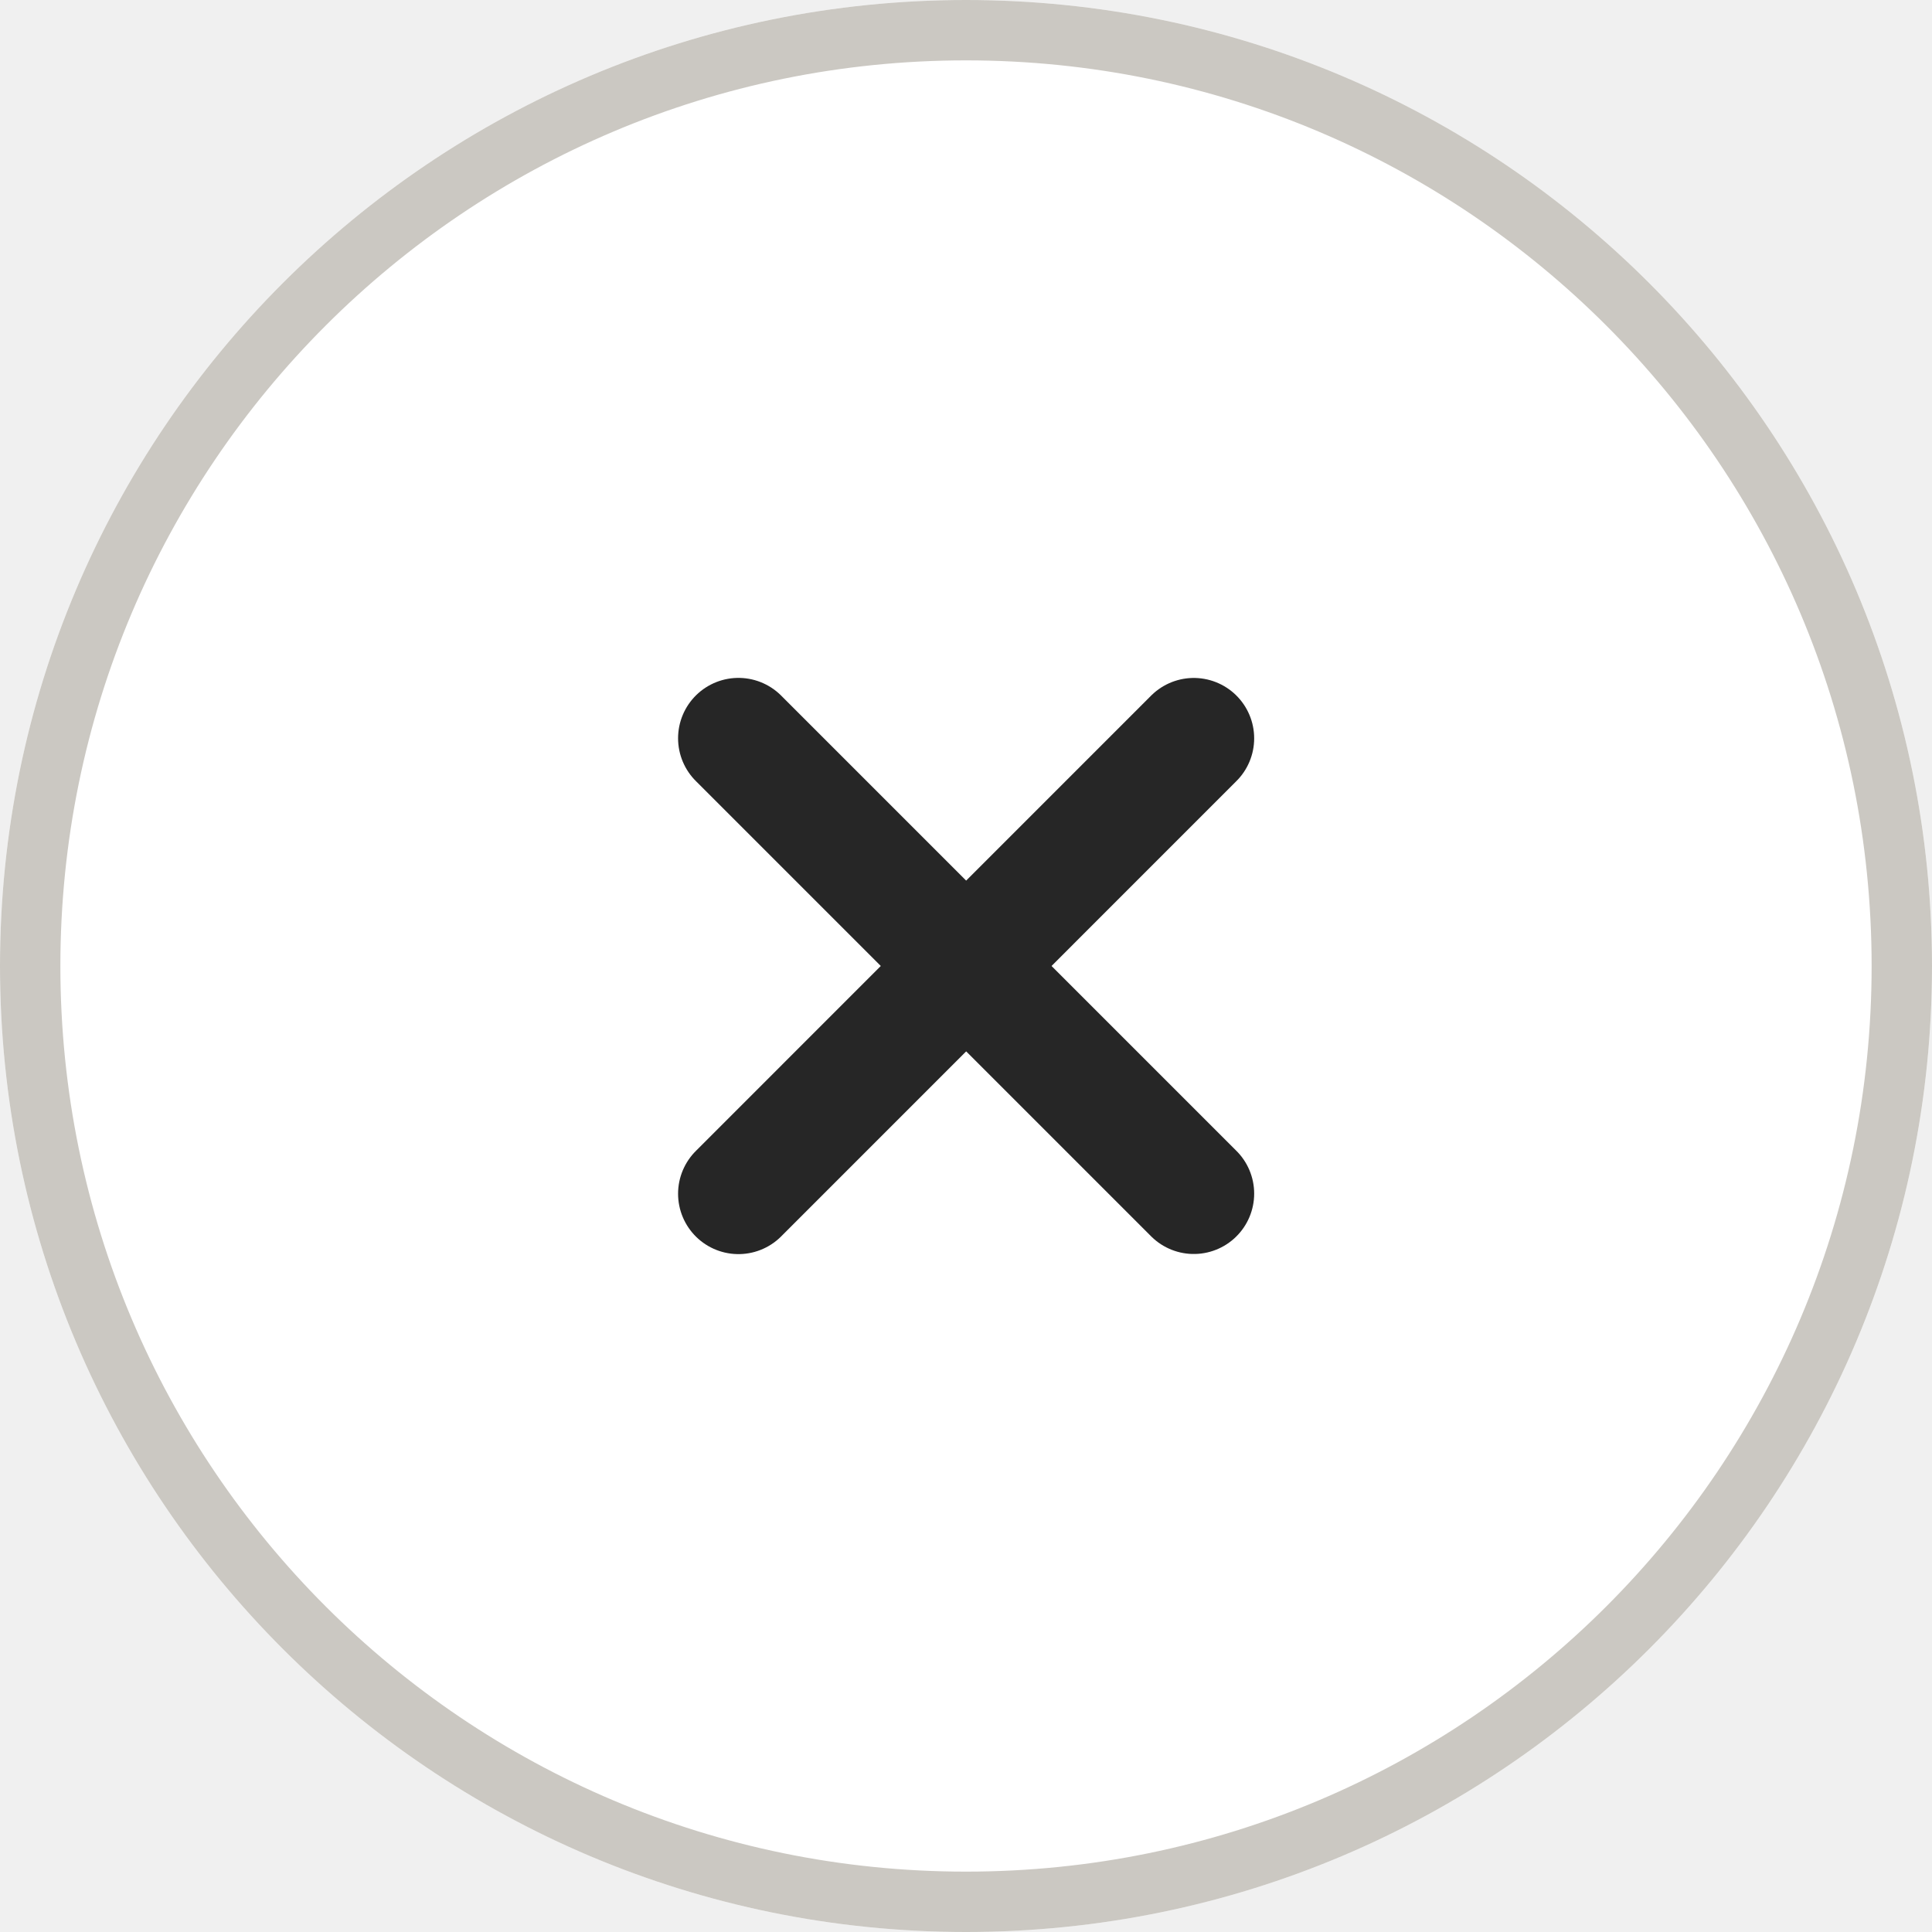
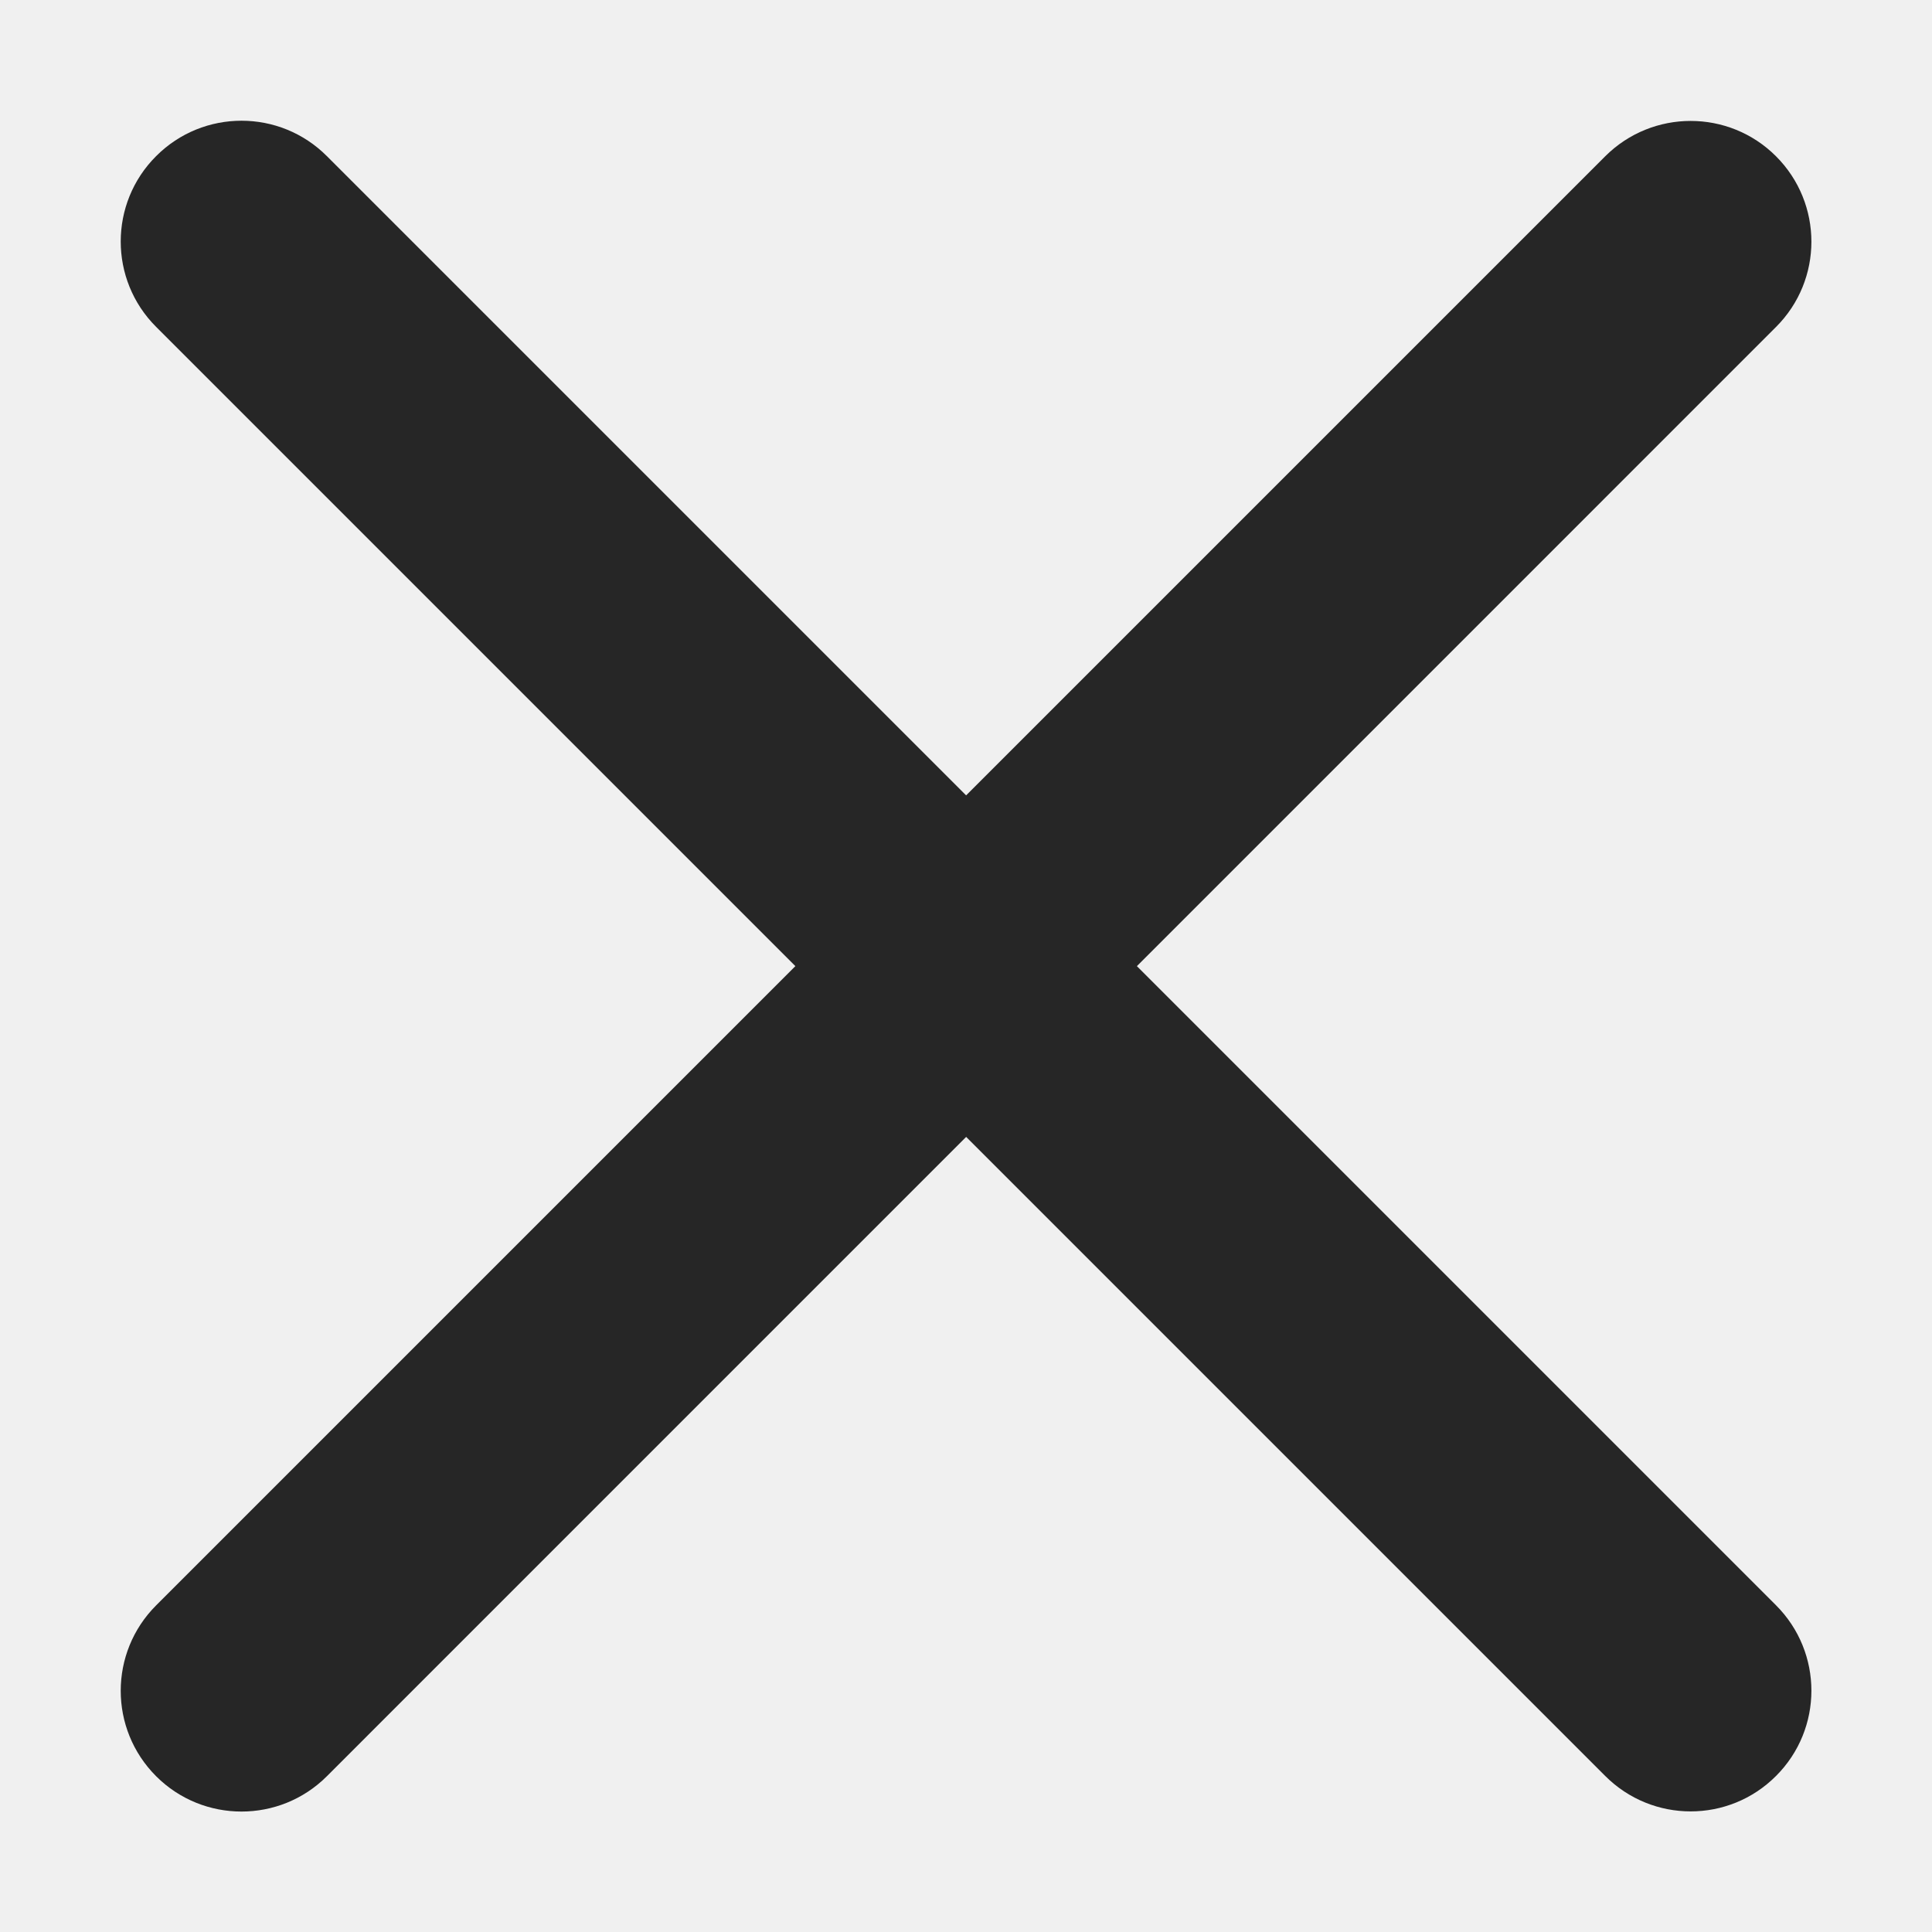
- <svg xmlns="http://www.w3.org/2000/svg" width="32" height="32" viewBox="0 0 32 32" fill="none">
-   <g filter="url(#filter0_b_3376_19762)">
-     <circle cx="16" cy="16" r="16" fill="white" />
-     <circle cx="16" cy="16" r="15.5" stroke="#CBC8C2" />
-   </g>
-   <path d="M19.773 12.229L12.231 19.772" stroke="#262626" stroke-width="2" stroke-linecap="round" />
-   <path d="M19.773 19.77L12.231 12.228" stroke="#262626" stroke-width="2" stroke-linecap="round" />
-   <defs>
-     <filter id="filter0_b_3376_19762" x="-15" y="-15" width="62" height="62" filterUnits="userSpaceOnUse" color-interpolation-filters="sRGB">
-       <feFlood flood-opacity="0" result="BackgroundImageFix" />
-       <feGaussianBlur in="BackgroundImageFix" stdDeviation="7.5" />
-       <feComposite in2="SourceAlpha" operator="in" result="effect1_backgroundBlur_3376_19762" />
-       <feBlend mode="normal" in="SourceGraphic" in2="effect1_backgroundBlur_3376_19762" result="shape" />
-     </filter>
-   </defs>
+ <svg xmlns="http://www.w3.org/2000/svg" width="16" height="16" viewBox="0 0 16 16" fill="none">
+   <path fill-rule="evenodd" clip-rule="evenodd" d="M14.708 1.294C14.318 0.904 13.685 0.904 13.294 1.294L1.293 13.295C0.902 13.686 0.902 14.319 1.293 14.71C1.683 15.1 2.317 15.1 2.707 14.71L14.708 2.708C15.099 2.318 15.099 1.685 14.708 1.294Z" fill="#262626" />
+   <path fill-rule="evenodd" clip-rule="evenodd" d="M14.708 14.708C15.099 14.318 15.099 13.685 14.708 13.294L2.707 1.293C2.317 0.902 1.683 0.902 1.293 1.293C0.902 1.683 0.902 2.317 1.293 2.707L13.294 14.708C13.685 15.099 14.318 15.099 14.708 14.708Z" fill="#262626" />
</svg>
